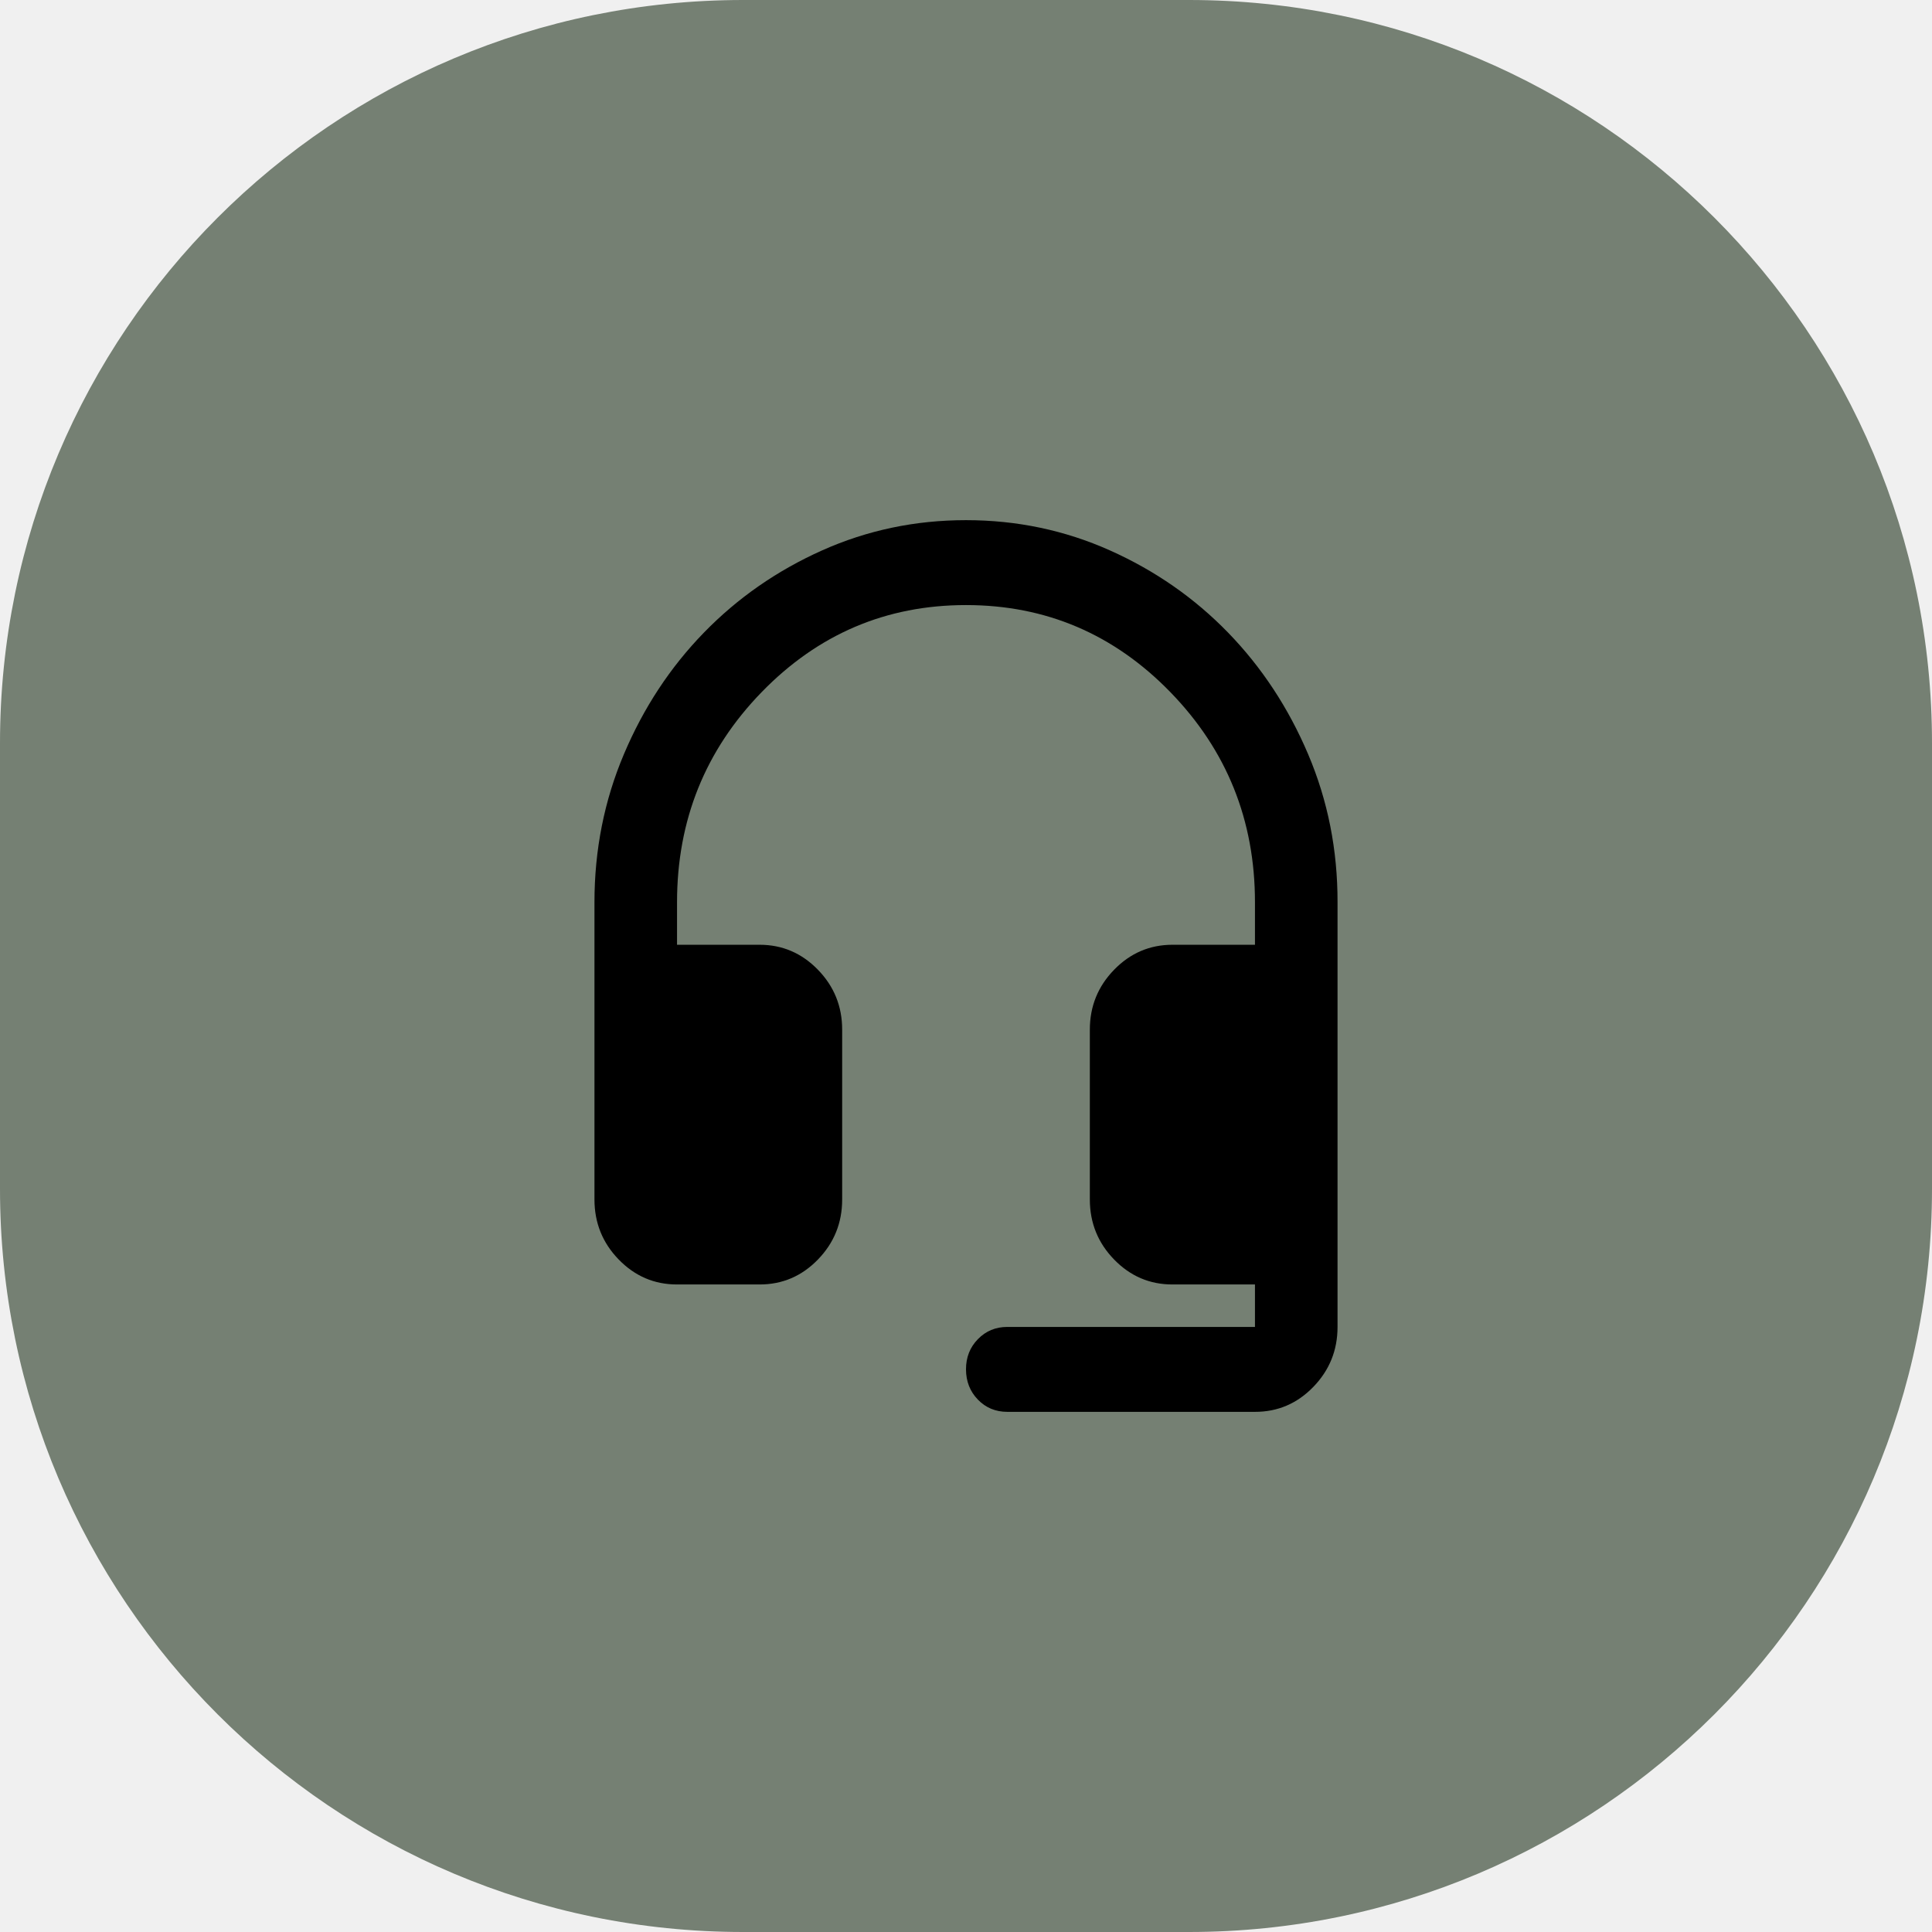
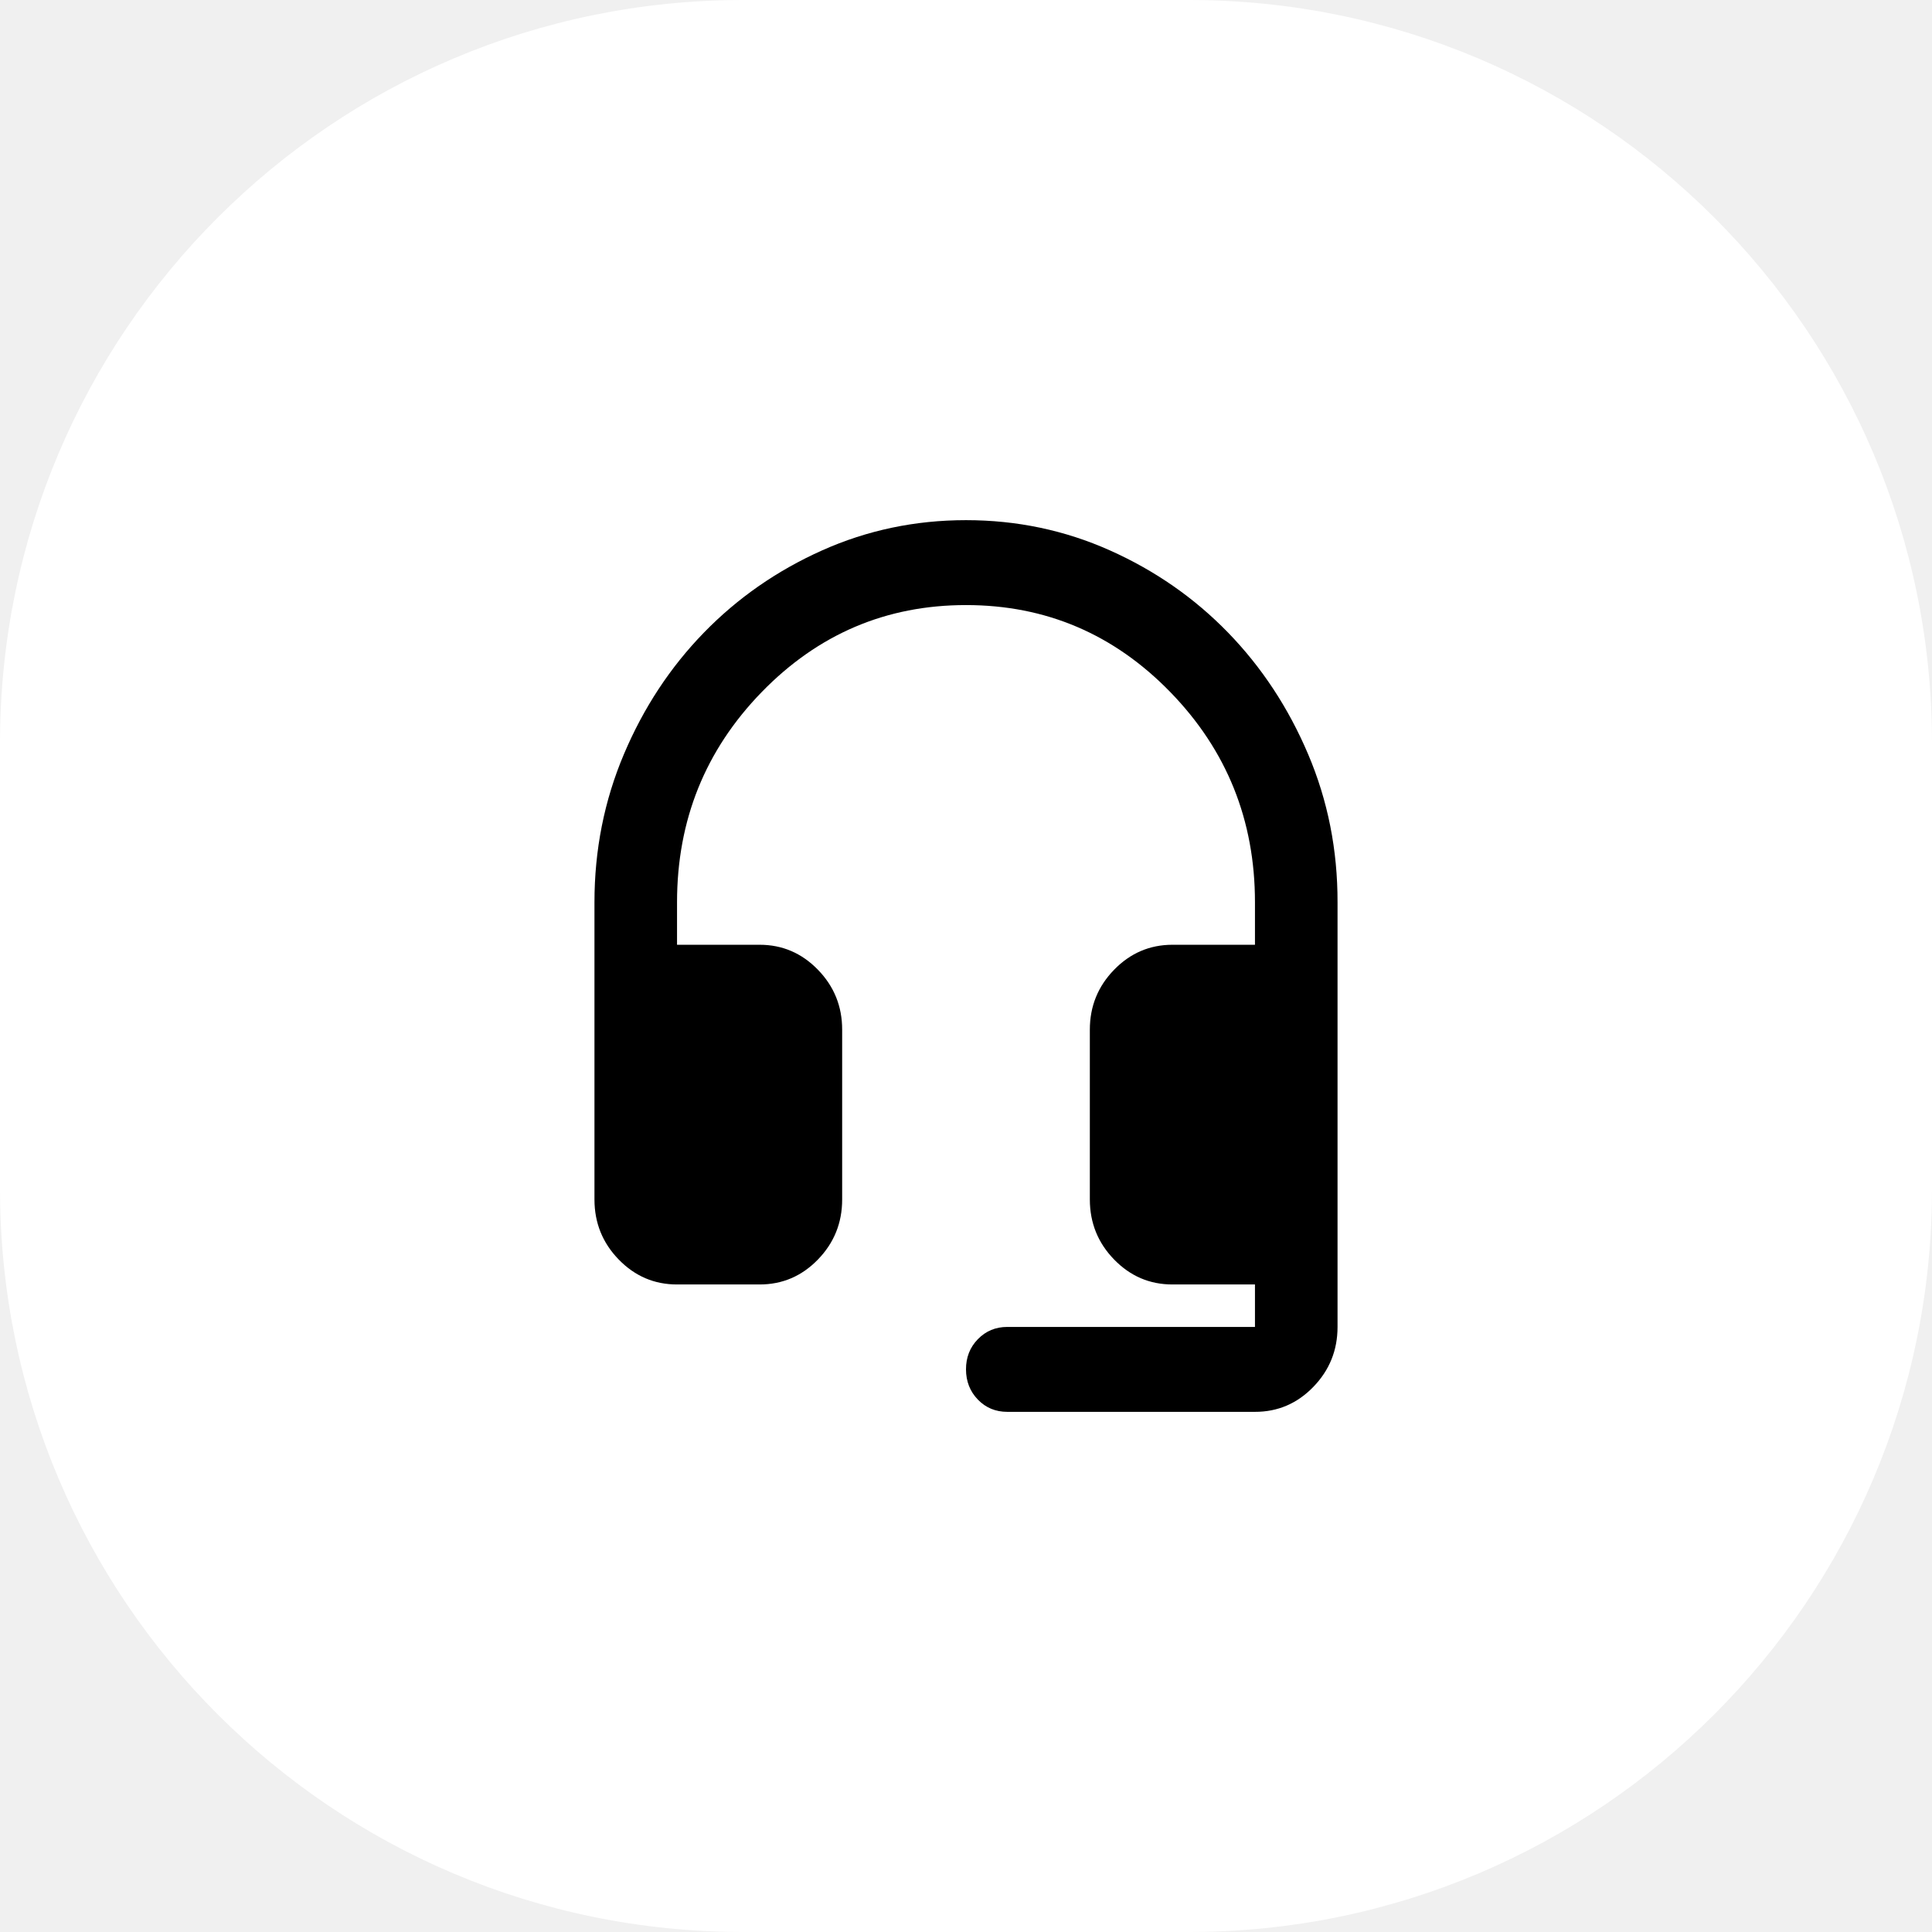
<svg xmlns="http://www.w3.org/2000/svg" width="130" height="130" viewBox="0 0 130 130" fill="none">
-   <rect width="130" height="130" rx="50" fill="#758073" />
+   <rect width="130" height="130" rx="50" fill="#FFF" />
  <path d="M45.556 86.429C44.028 86.429 42.72 85.87 41.633 84.751C40.546 83.633 40.002 82.288 40 80.714V60.714C40 57.191 40.66 53.869 41.981 50.749C43.301 47.629 45.094 44.903 47.361 42.571C49.628 40.24 52.279 38.395 55.314 37.037C58.349 35.679 61.578 35 65 35C68.422 35 71.652 35.679 74.689 37.037C77.726 38.395 80.376 40.24 82.639 42.571C84.902 44.903 86.696 47.63 88.022 50.751C89.348 53.873 90.007 57.194 90 60.714V89.286C90 90.857 89.456 92.203 88.369 93.323C87.282 94.443 85.974 95.002 84.444 95H67.778C66.991 95 66.331 94.726 65.8 94.177C65.269 93.629 65.002 92.951 65 92.143C64.998 91.335 65.265 90.657 65.8 90.109C66.335 89.56 66.994 89.286 67.778 89.286H84.444V86.429H78.889C77.361 86.429 76.054 85.87 74.967 84.751C73.88 83.633 73.335 82.288 73.333 80.714V69.286C73.333 67.714 73.878 66.37 74.967 65.251C76.055 64.133 77.363 63.573 78.889 63.571H84.444V60.714C84.444 55.191 82.546 50.476 78.75 46.571C74.954 42.667 70.37 40.714 65 40.714C59.63 40.714 55.046 42.667 51.25 46.571C47.454 50.476 45.556 55.191 45.556 60.714V63.571H51.111C52.639 63.571 53.947 64.131 55.036 65.251C56.125 66.371 56.669 67.716 56.667 69.286V80.714C56.667 82.286 56.123 83.631 55.036 84.751C53.949 85.871 52.641 86.43 51.111 86.429H45.556Z" fill="black" />
</svg>
